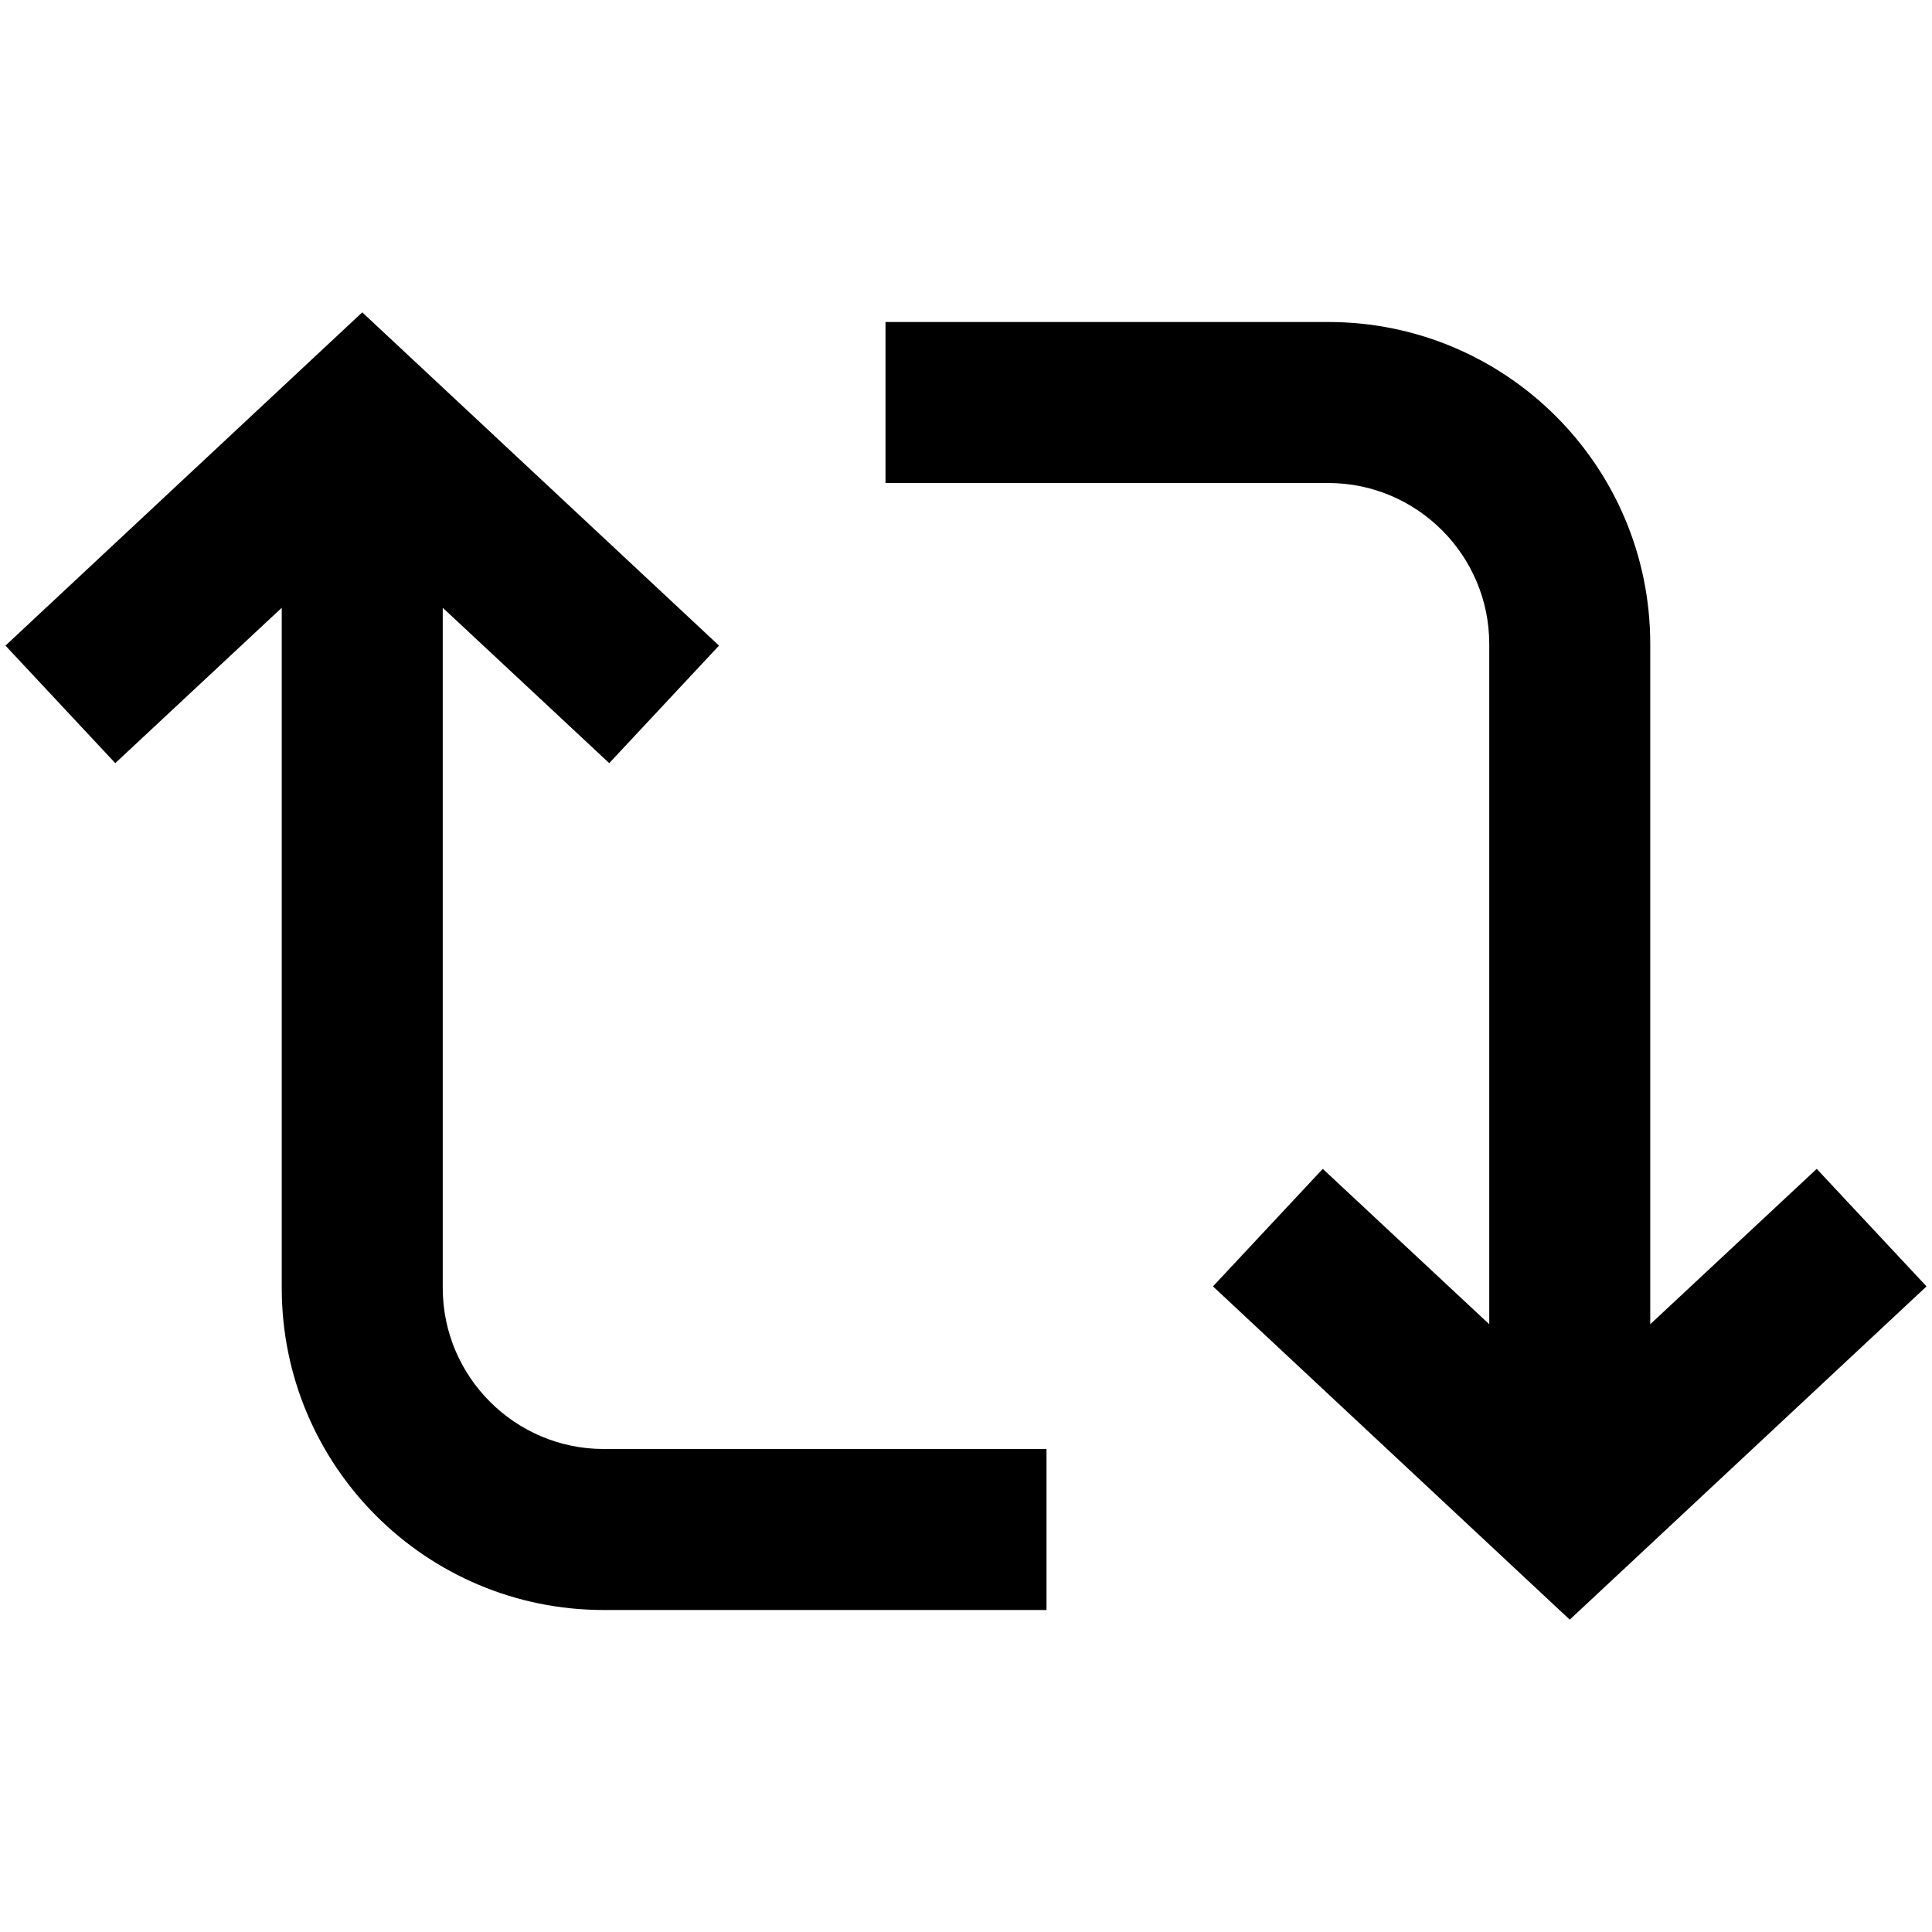
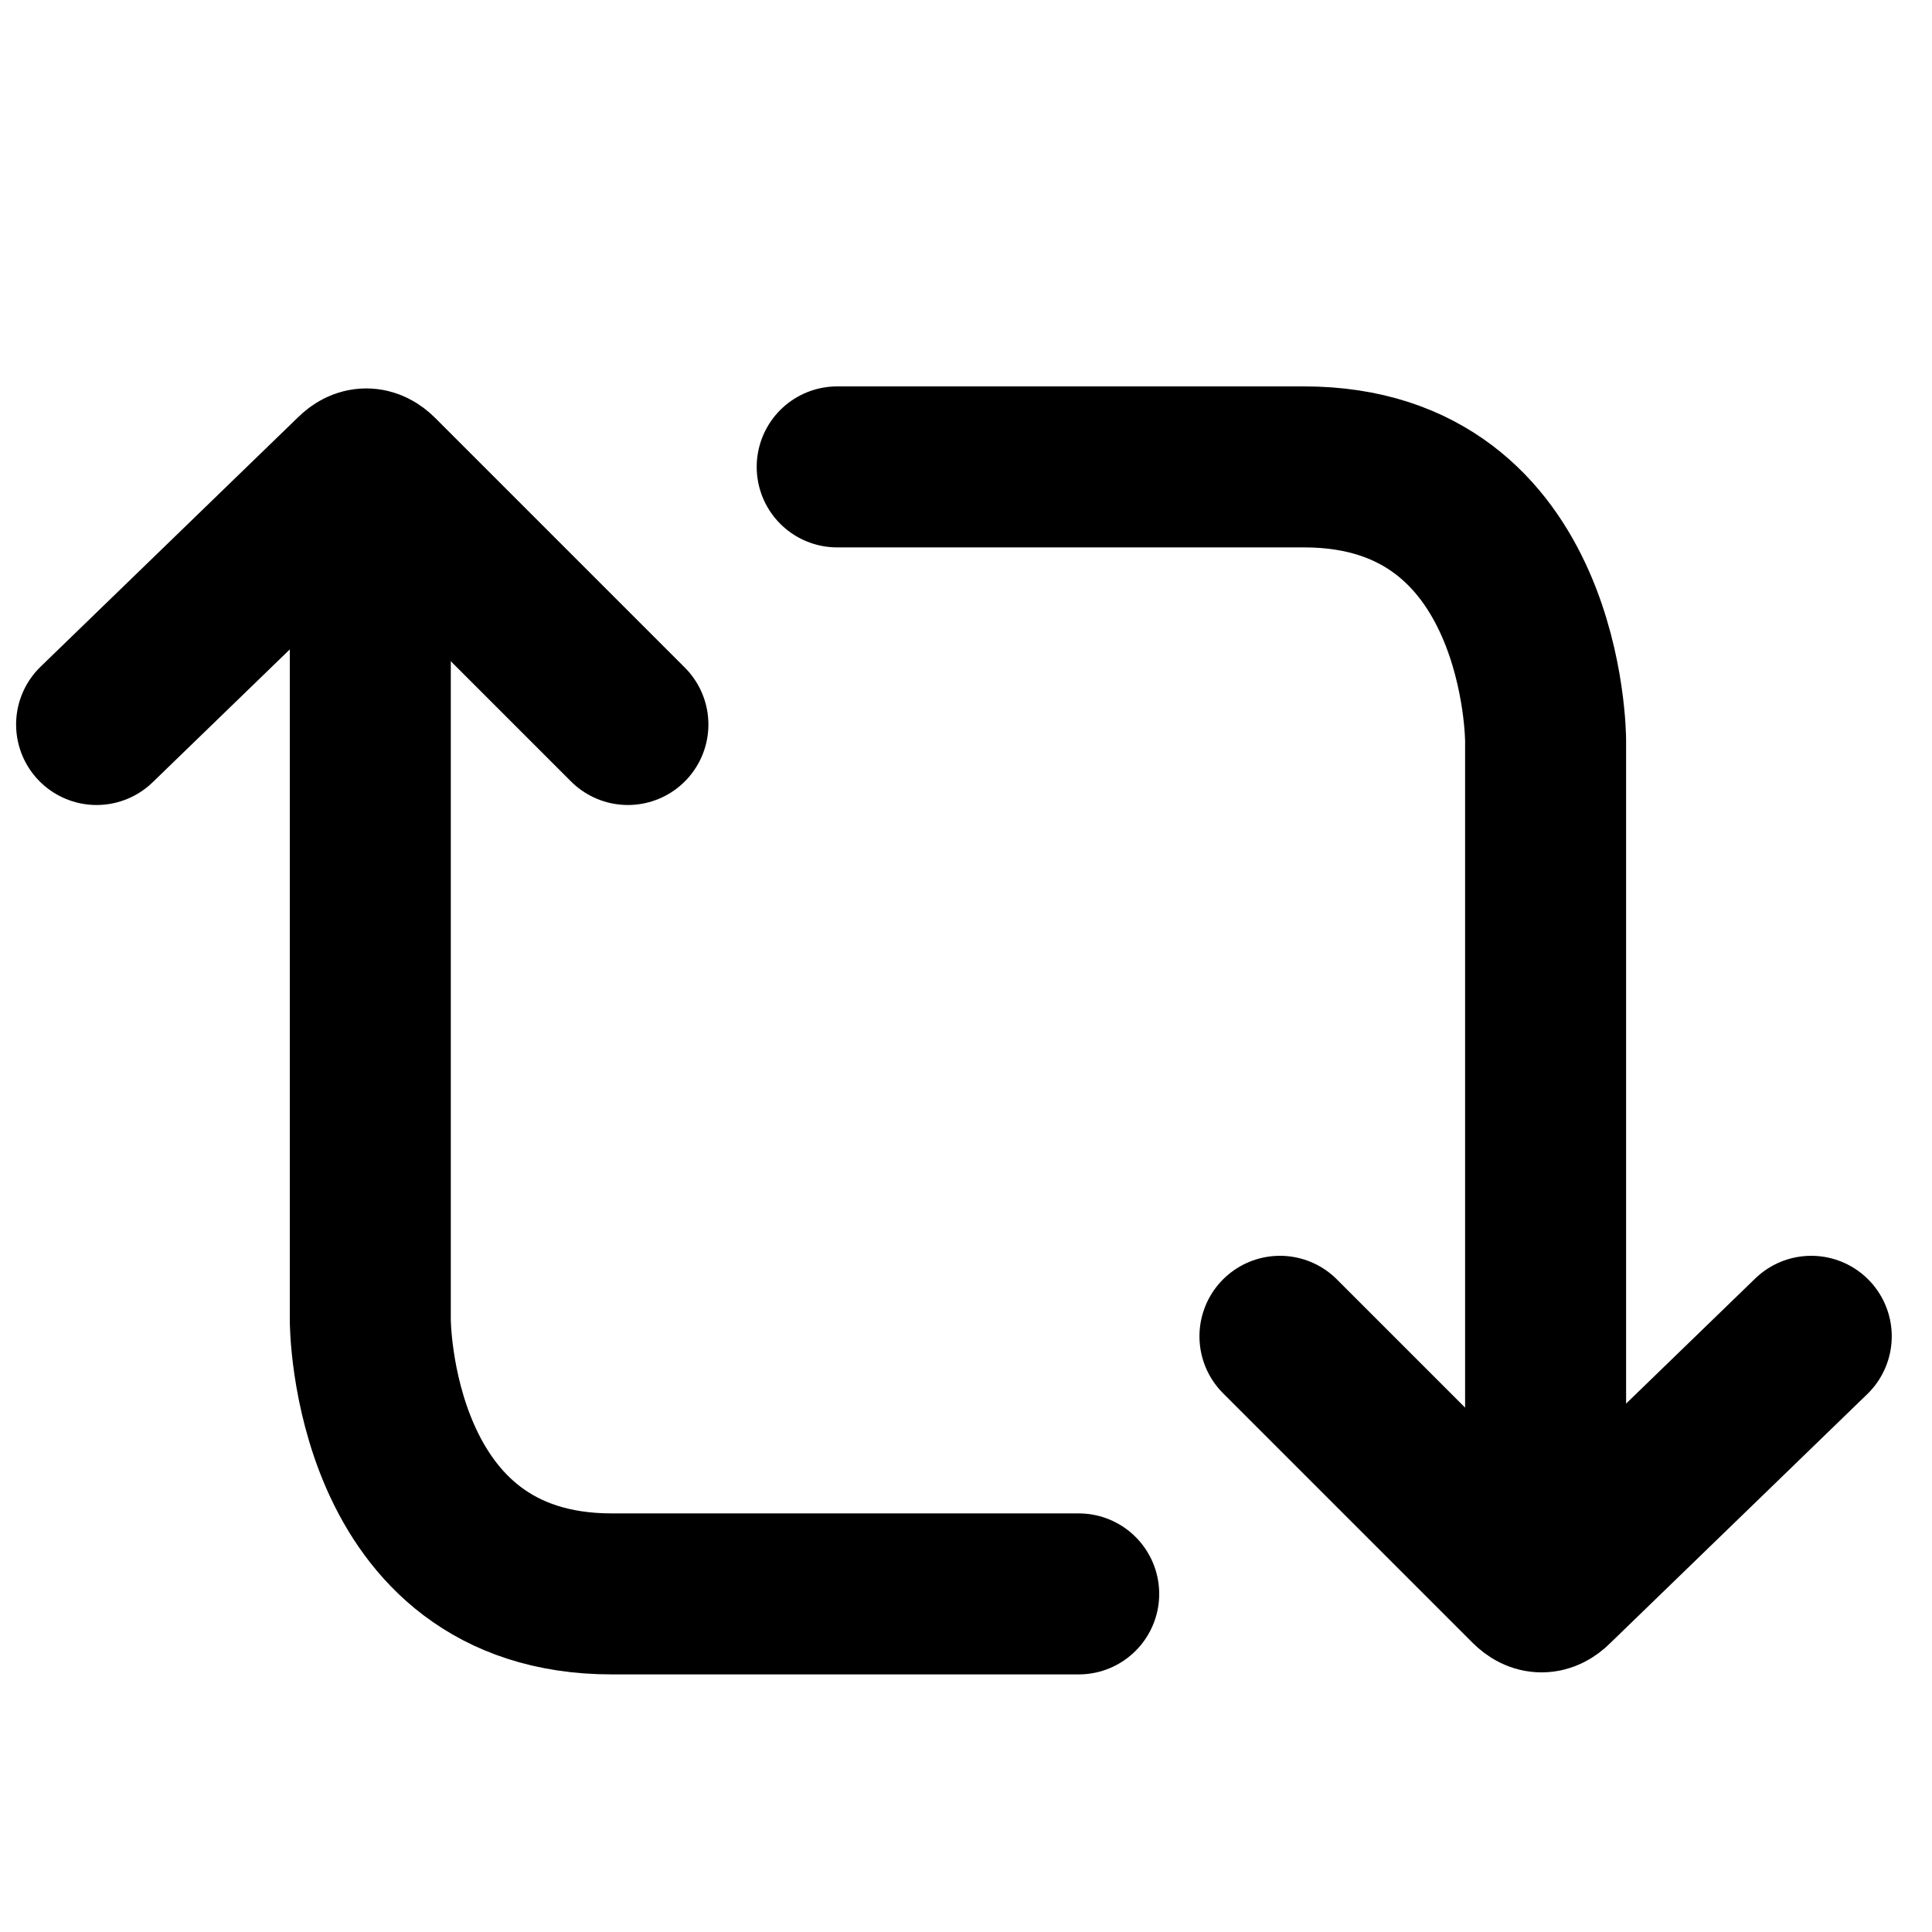
- <svg viewBox="0 0 24 24" aria-hidden="true" class="r-4qtqp9 r-yyyyoo r-dnmrzs r-bnwqim r-lrvibr r-m6rgpd r-1xvli5t r-1hdv0qi">
-   <g>
-     <path d="M4.5 3.88l4.432 4.14-1.364 1.46L5.5 7.55V16c0 1.1.896 2 2 2H13v2H7.5c-2.209 0-4-1.79-4-4V7.55L1.432 9.48.068 8.02 4.5 3.88zM16.5 6H11V4h5.5c2.209 0 4 1.79 4 4v8.45l2.068-1.93 1.364 1.46-4.432 4.14-4.432-4.14 1.364-1.46 2.068 1.93V8c0-1.1-.896-2-2-2z" />
+ <svg xmlns="http://www.w3.org/2000/svg" version="1.1" x="0px" y="0px" viewBox="0 0 24 24" style="enable-background:new 0 0 24 24;" xml:space="preserve">
+   <style type="text/css">
+ 	.st0{display:none;}
+ 	.st1{display:inline;}
+ 	.st2{stroke:currentColor;stroke-miterlimit:10;}
+ 	.st3{fill:none;stroke:currentColor;stroke-width:2;stroke-linecap:round;stroke-miterlimit:10;}
+ </style>
+   <g id="Layer_1" class="st0">
+     <g class="st1">
+       <path class="st2" d="M4.7,4.8l4.3,4l-1.3,1.4l-2-1.9v8.3c0,1.1,0.9,2,2,2H13v2H7.6c-2.2,0-3.9-1.7-3.9-3.9V8.4l-2,1.9L0.3,8.8    L4.7,4.8z M16.4,6.9H11v-2h5.4c2.2,0,3.9,1.7,3.9,3.9v8.3l2-1.9l1.3,1.4l-4.3,4l-4.3-4l1.3-1.4l2,1.9V8.8    C18.3,7.7,17.5,6.9,16.4,6.9z" />
+     </g>
+   </g>
+   <g id="Layer_2">
+     <g>
+       <path class="st3" d="M1.2,9l3.2-3.1c0.1-0.1,0.2-0.1,0.3,0L7.8,9" />
+       <path class="st3" d="M4.6,5.9l0,10.5c0,0,0,3.4,3,3.4h5.8" />
+     </g>
+     <g>
+       <path class="st3" d="M22.5,16.6l-3.2,3.1c-0.1,0.1-0.2,0.1-0.3,0l-3.1-3.1" />
+       <path class="st3" d="M19.2,19.7l0-10.5c0,0,0-3.4-3-3.4h-5.8" />
+     </g>
  </g>
</svg>
